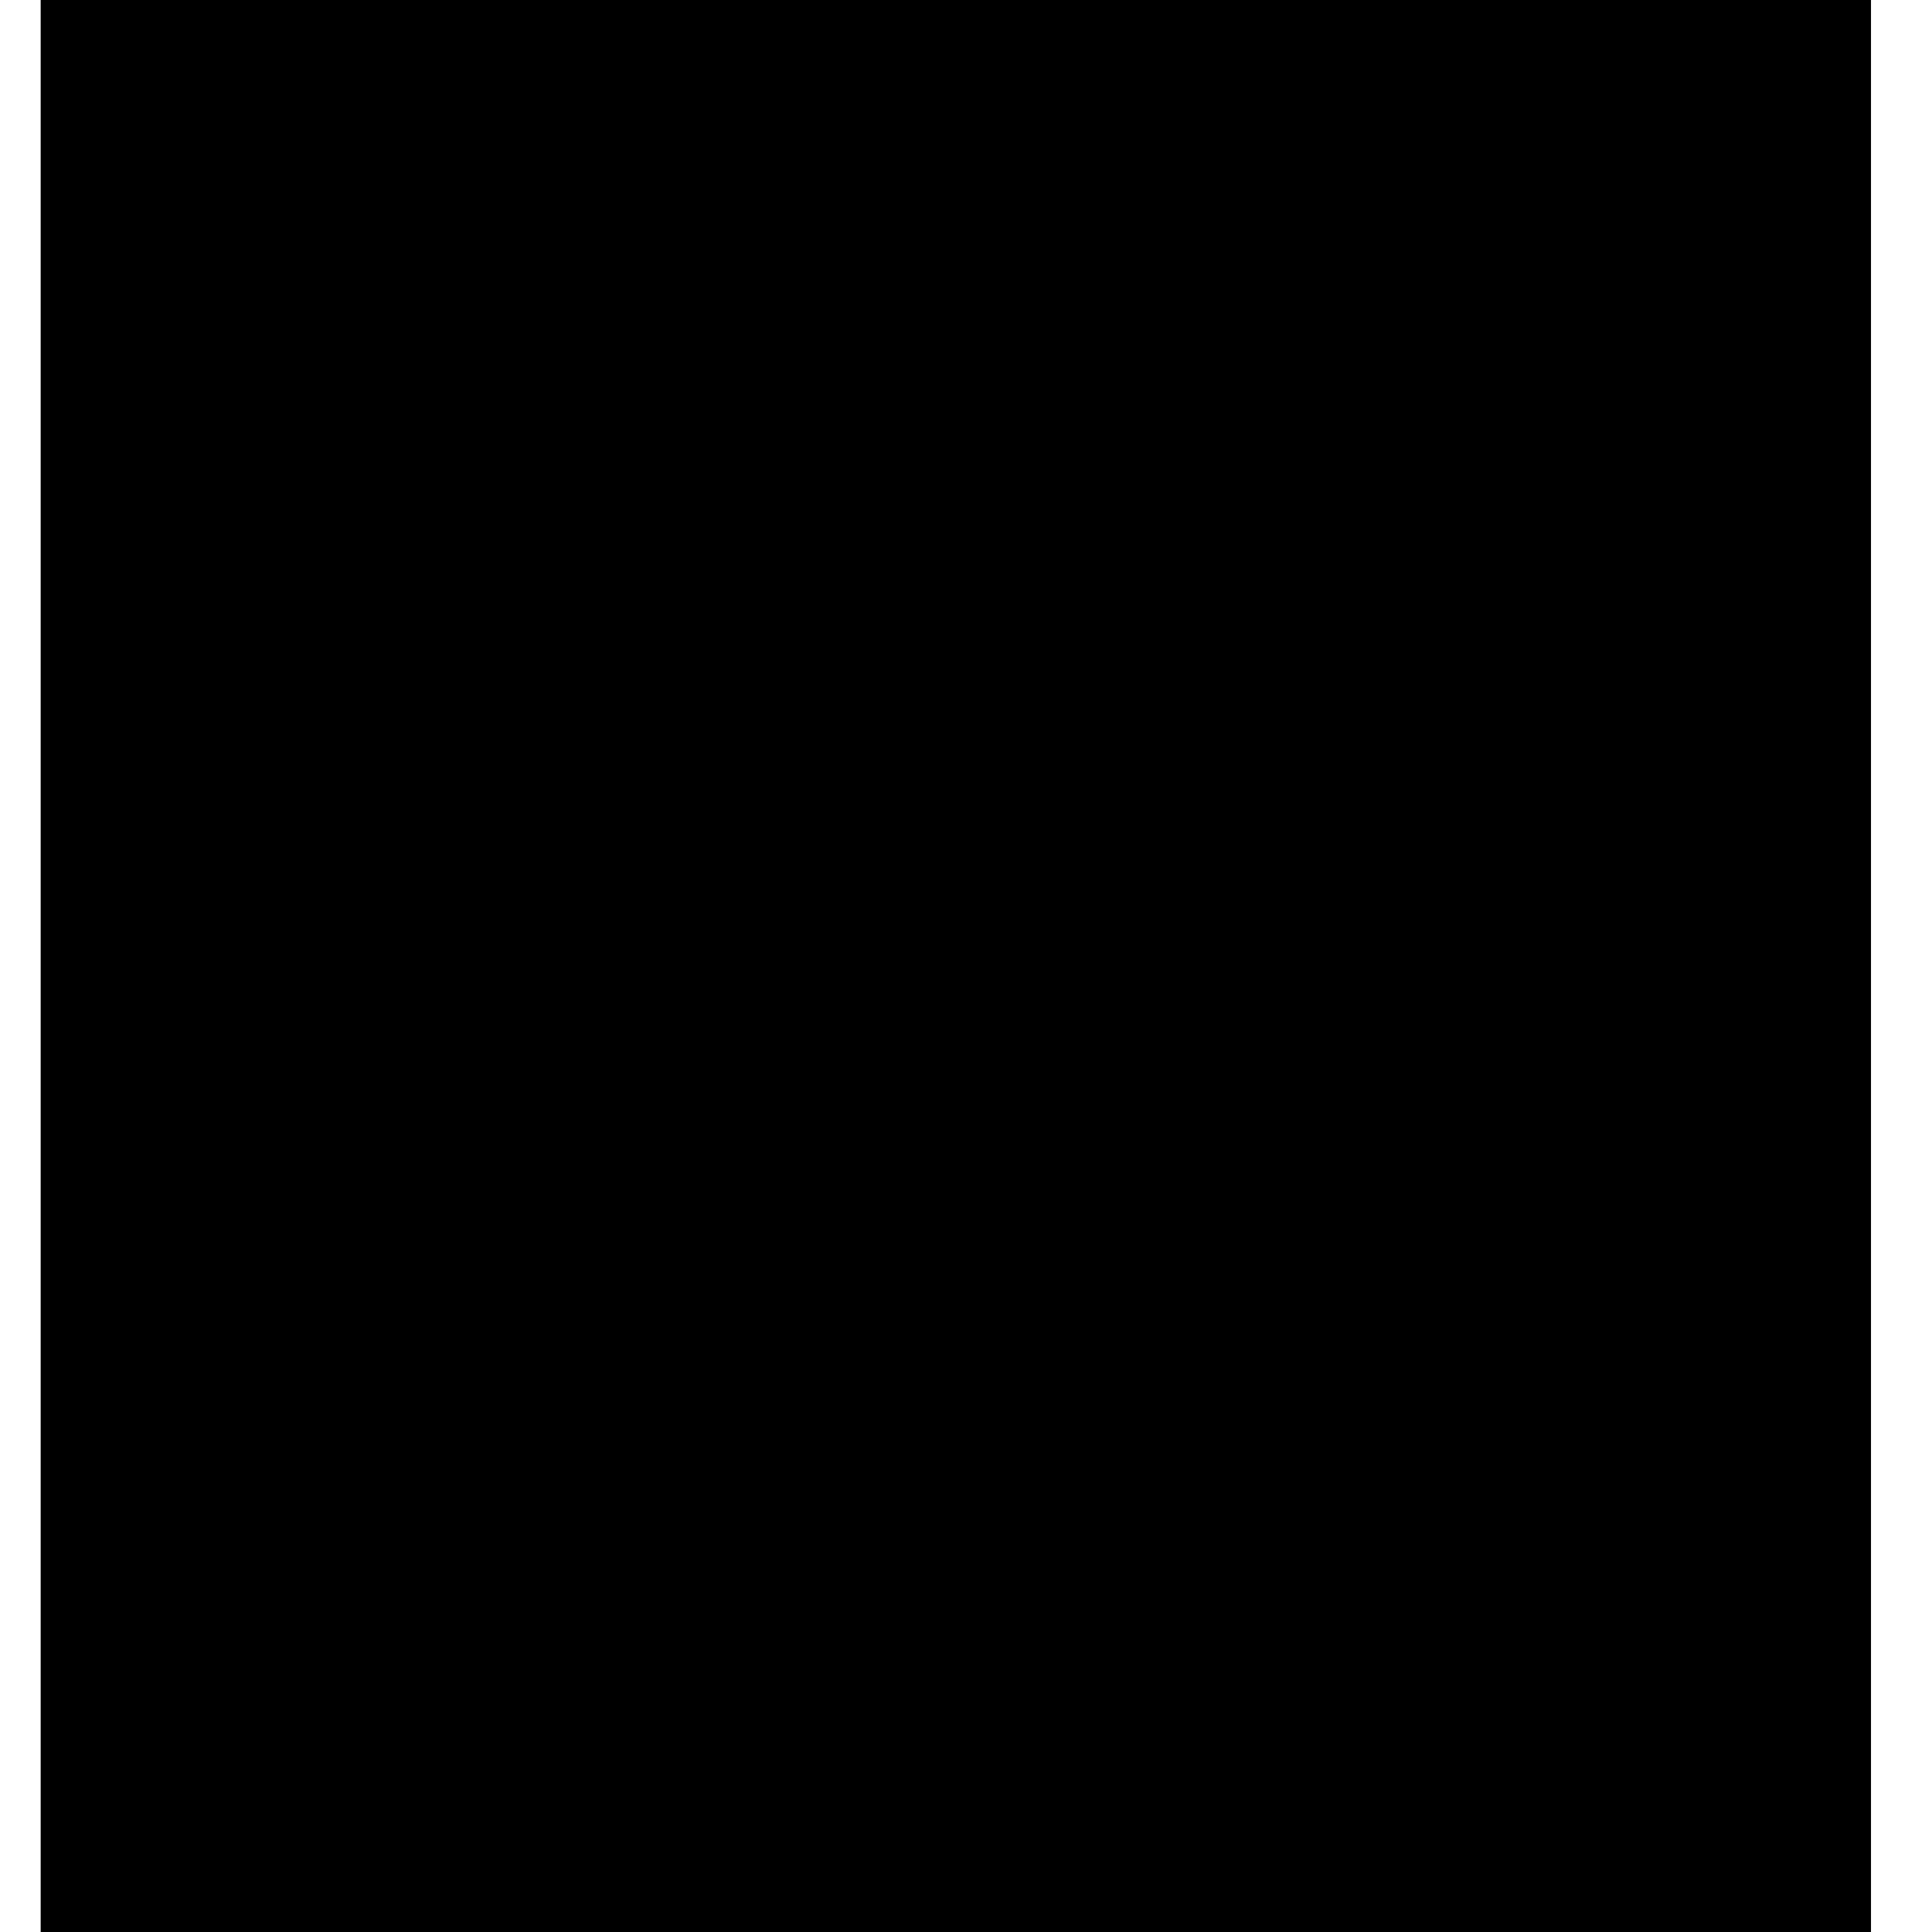
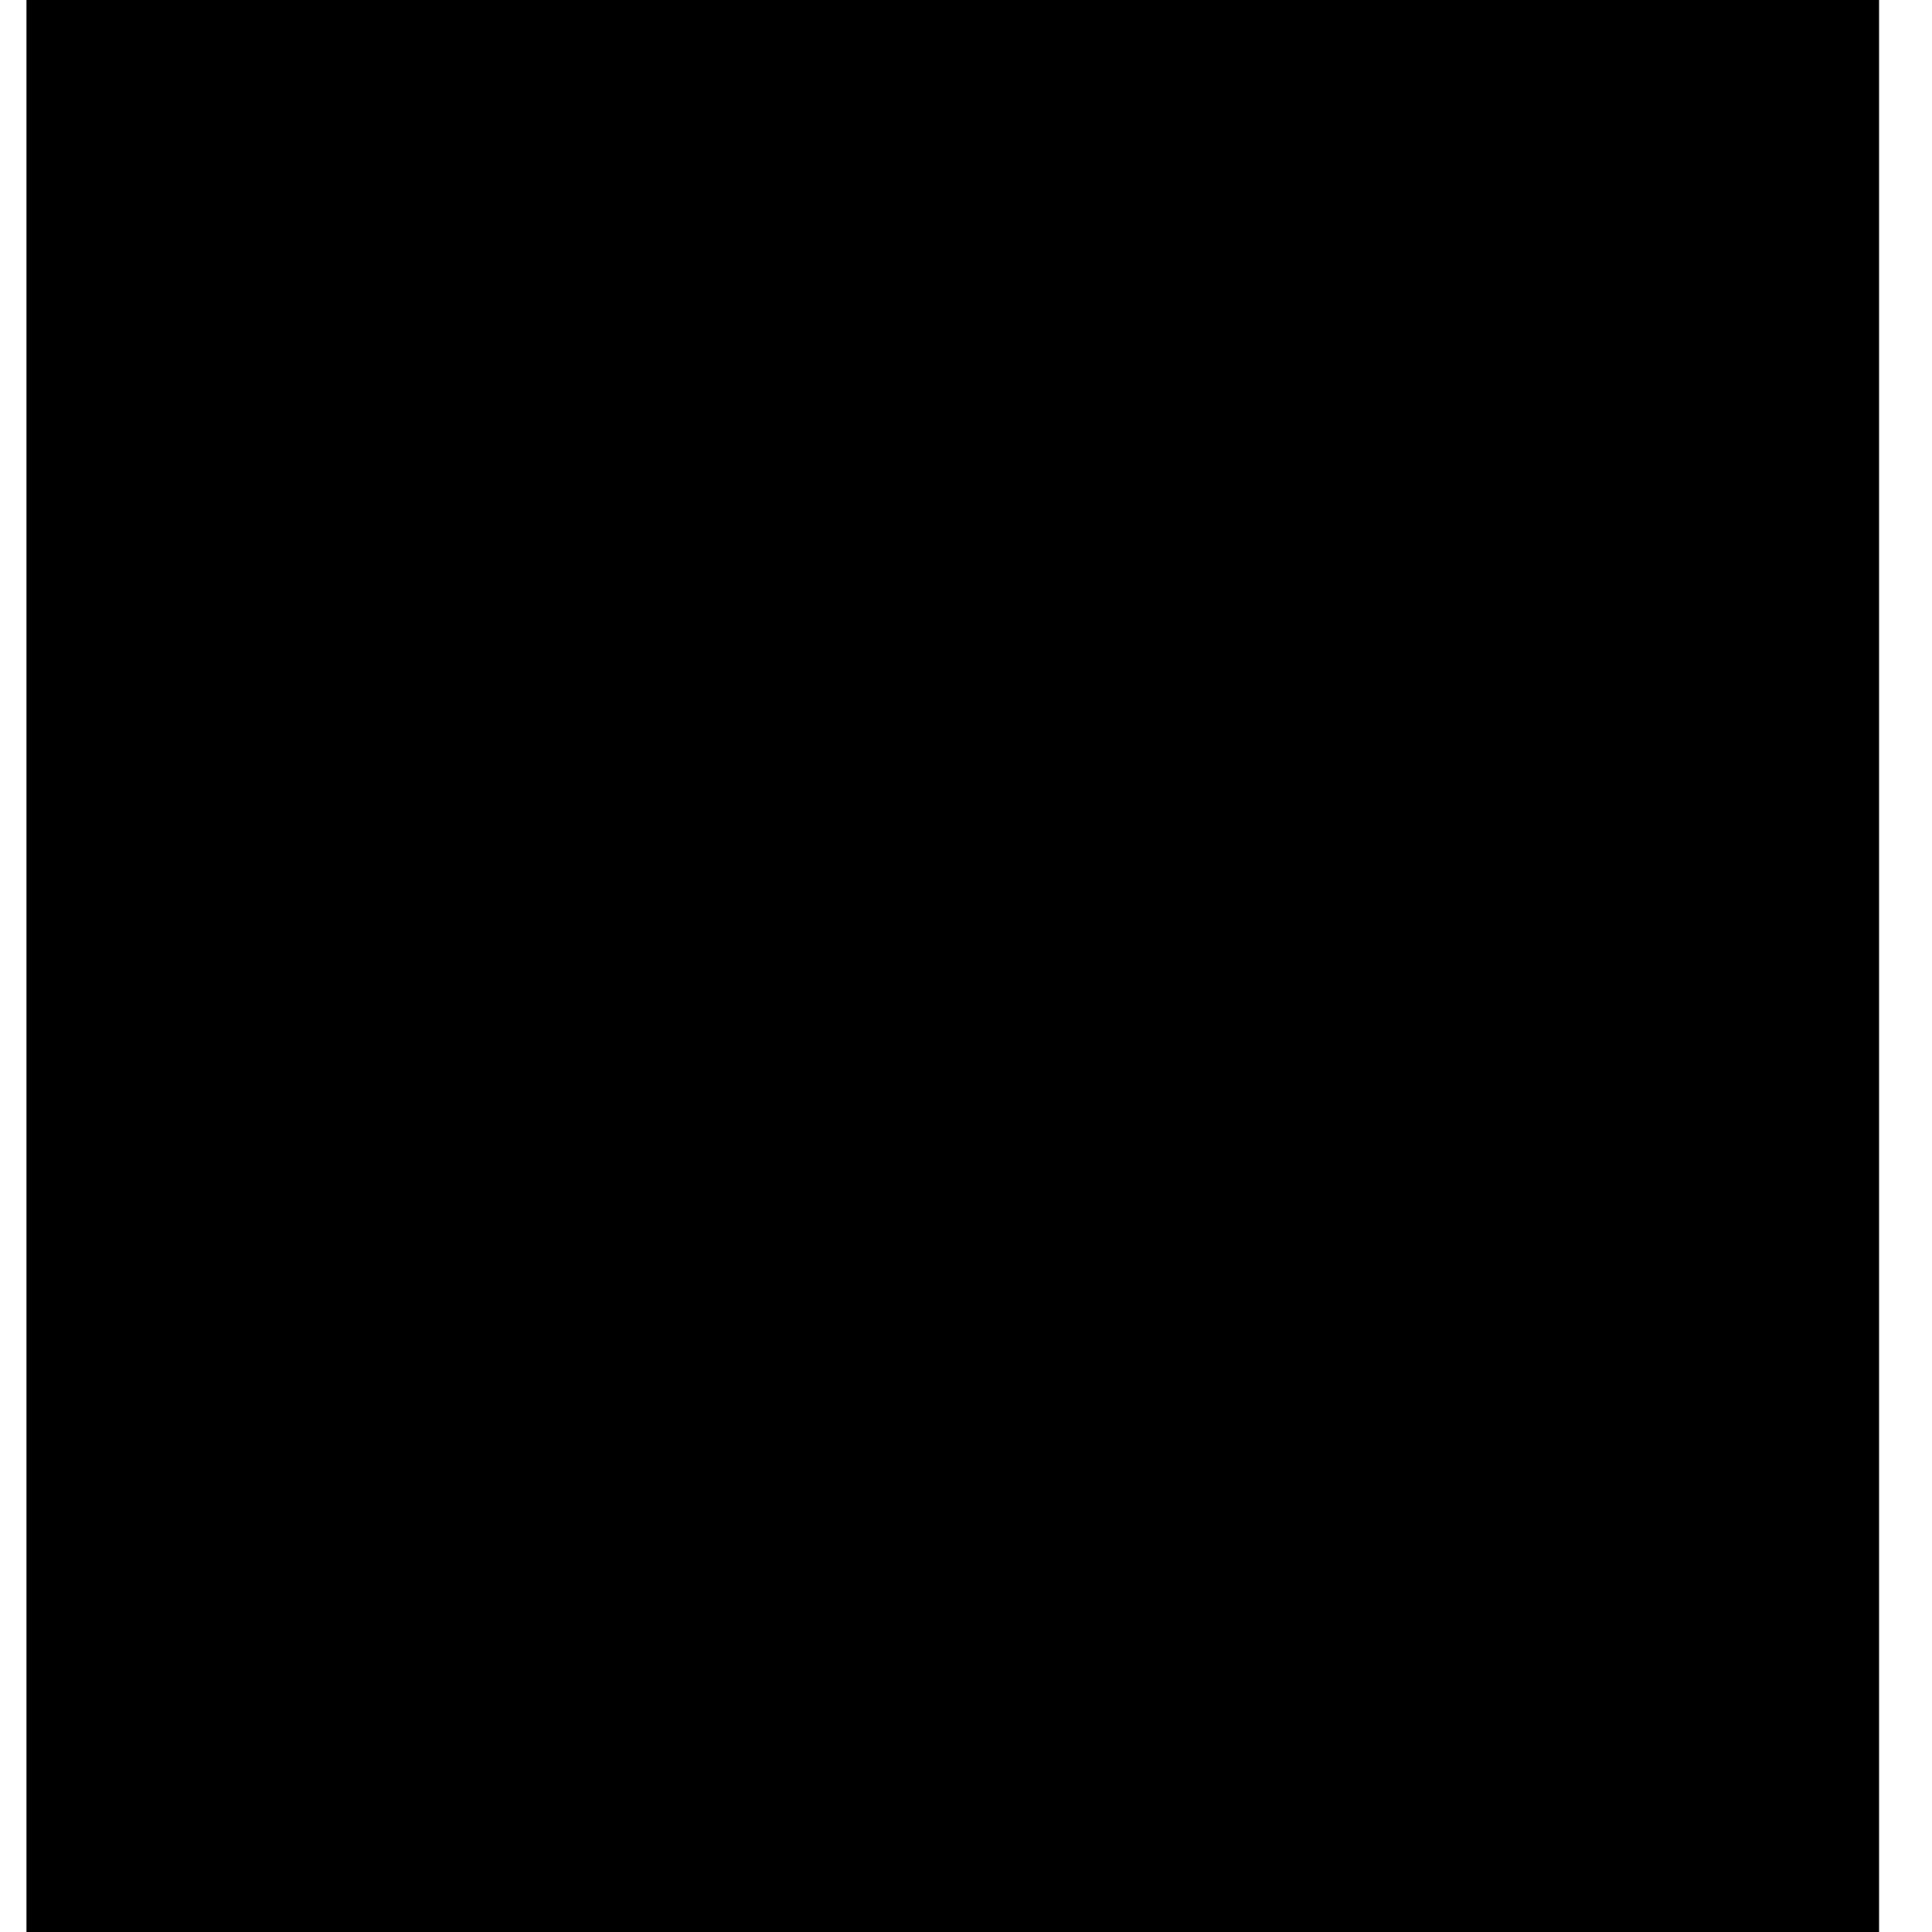
- <svg xmlns="http://www.w3.org/2000/svg" version="1.0" width="95pt" height="95pt" viewBox="0 0 95 95" preserveAspectRatio="xMidYMid meet">
-   <g transform="translate(0,95) scale(0.1,-0.1)" fill="#000000" stroke="none">
-     <path d="M20 475 l0 -475 450 0 450 0 0 475 0 475 -450 0 -450 0 0 -475z" />
+ <svg xmlns="http://www.w3.org/2000/svg" version="1.0" width="73pt" height="73pt" viewBox="0 0 73 73" preserveAspectRatio="xMidYMid meet">
+   <g transform="translate(0,73) scale(0.1,-0.1)" fill="#000000" stroke="none">
+     <path d="M10 365 l0 -365 350 0 350 0 0 365 0 365 -350 0 -350 0 0 -365z" />
  </g>
</svg>
